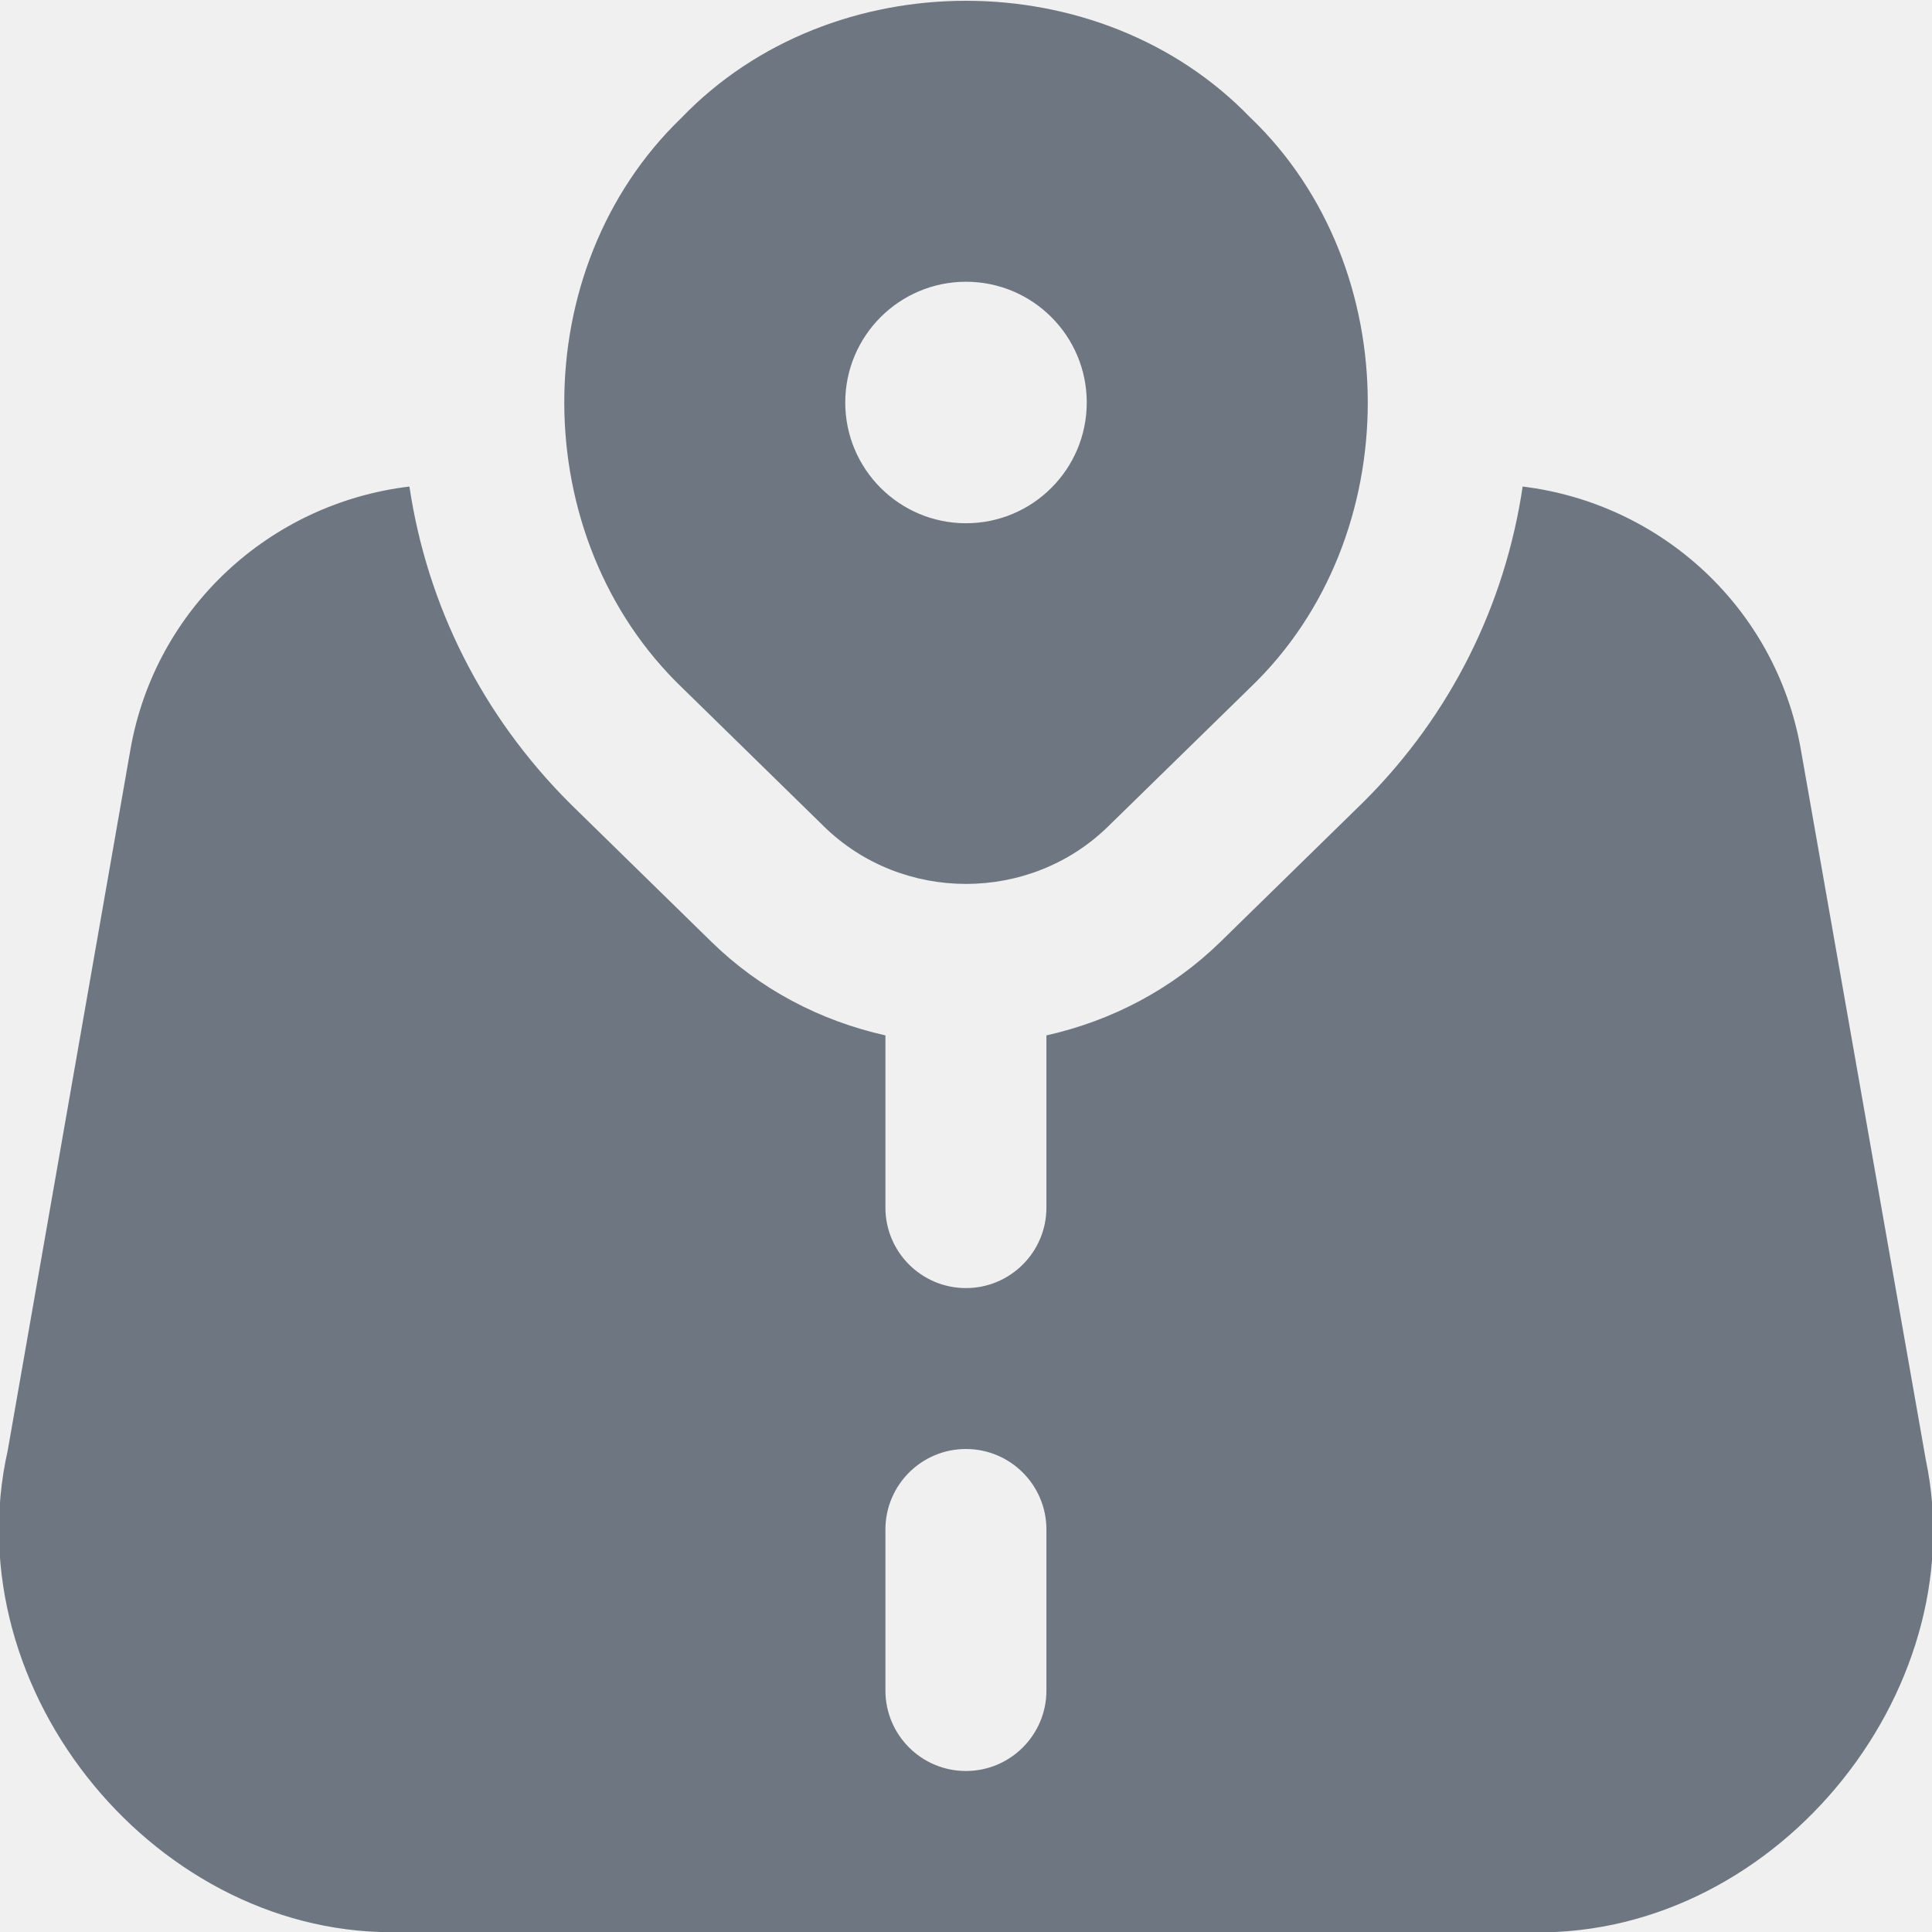
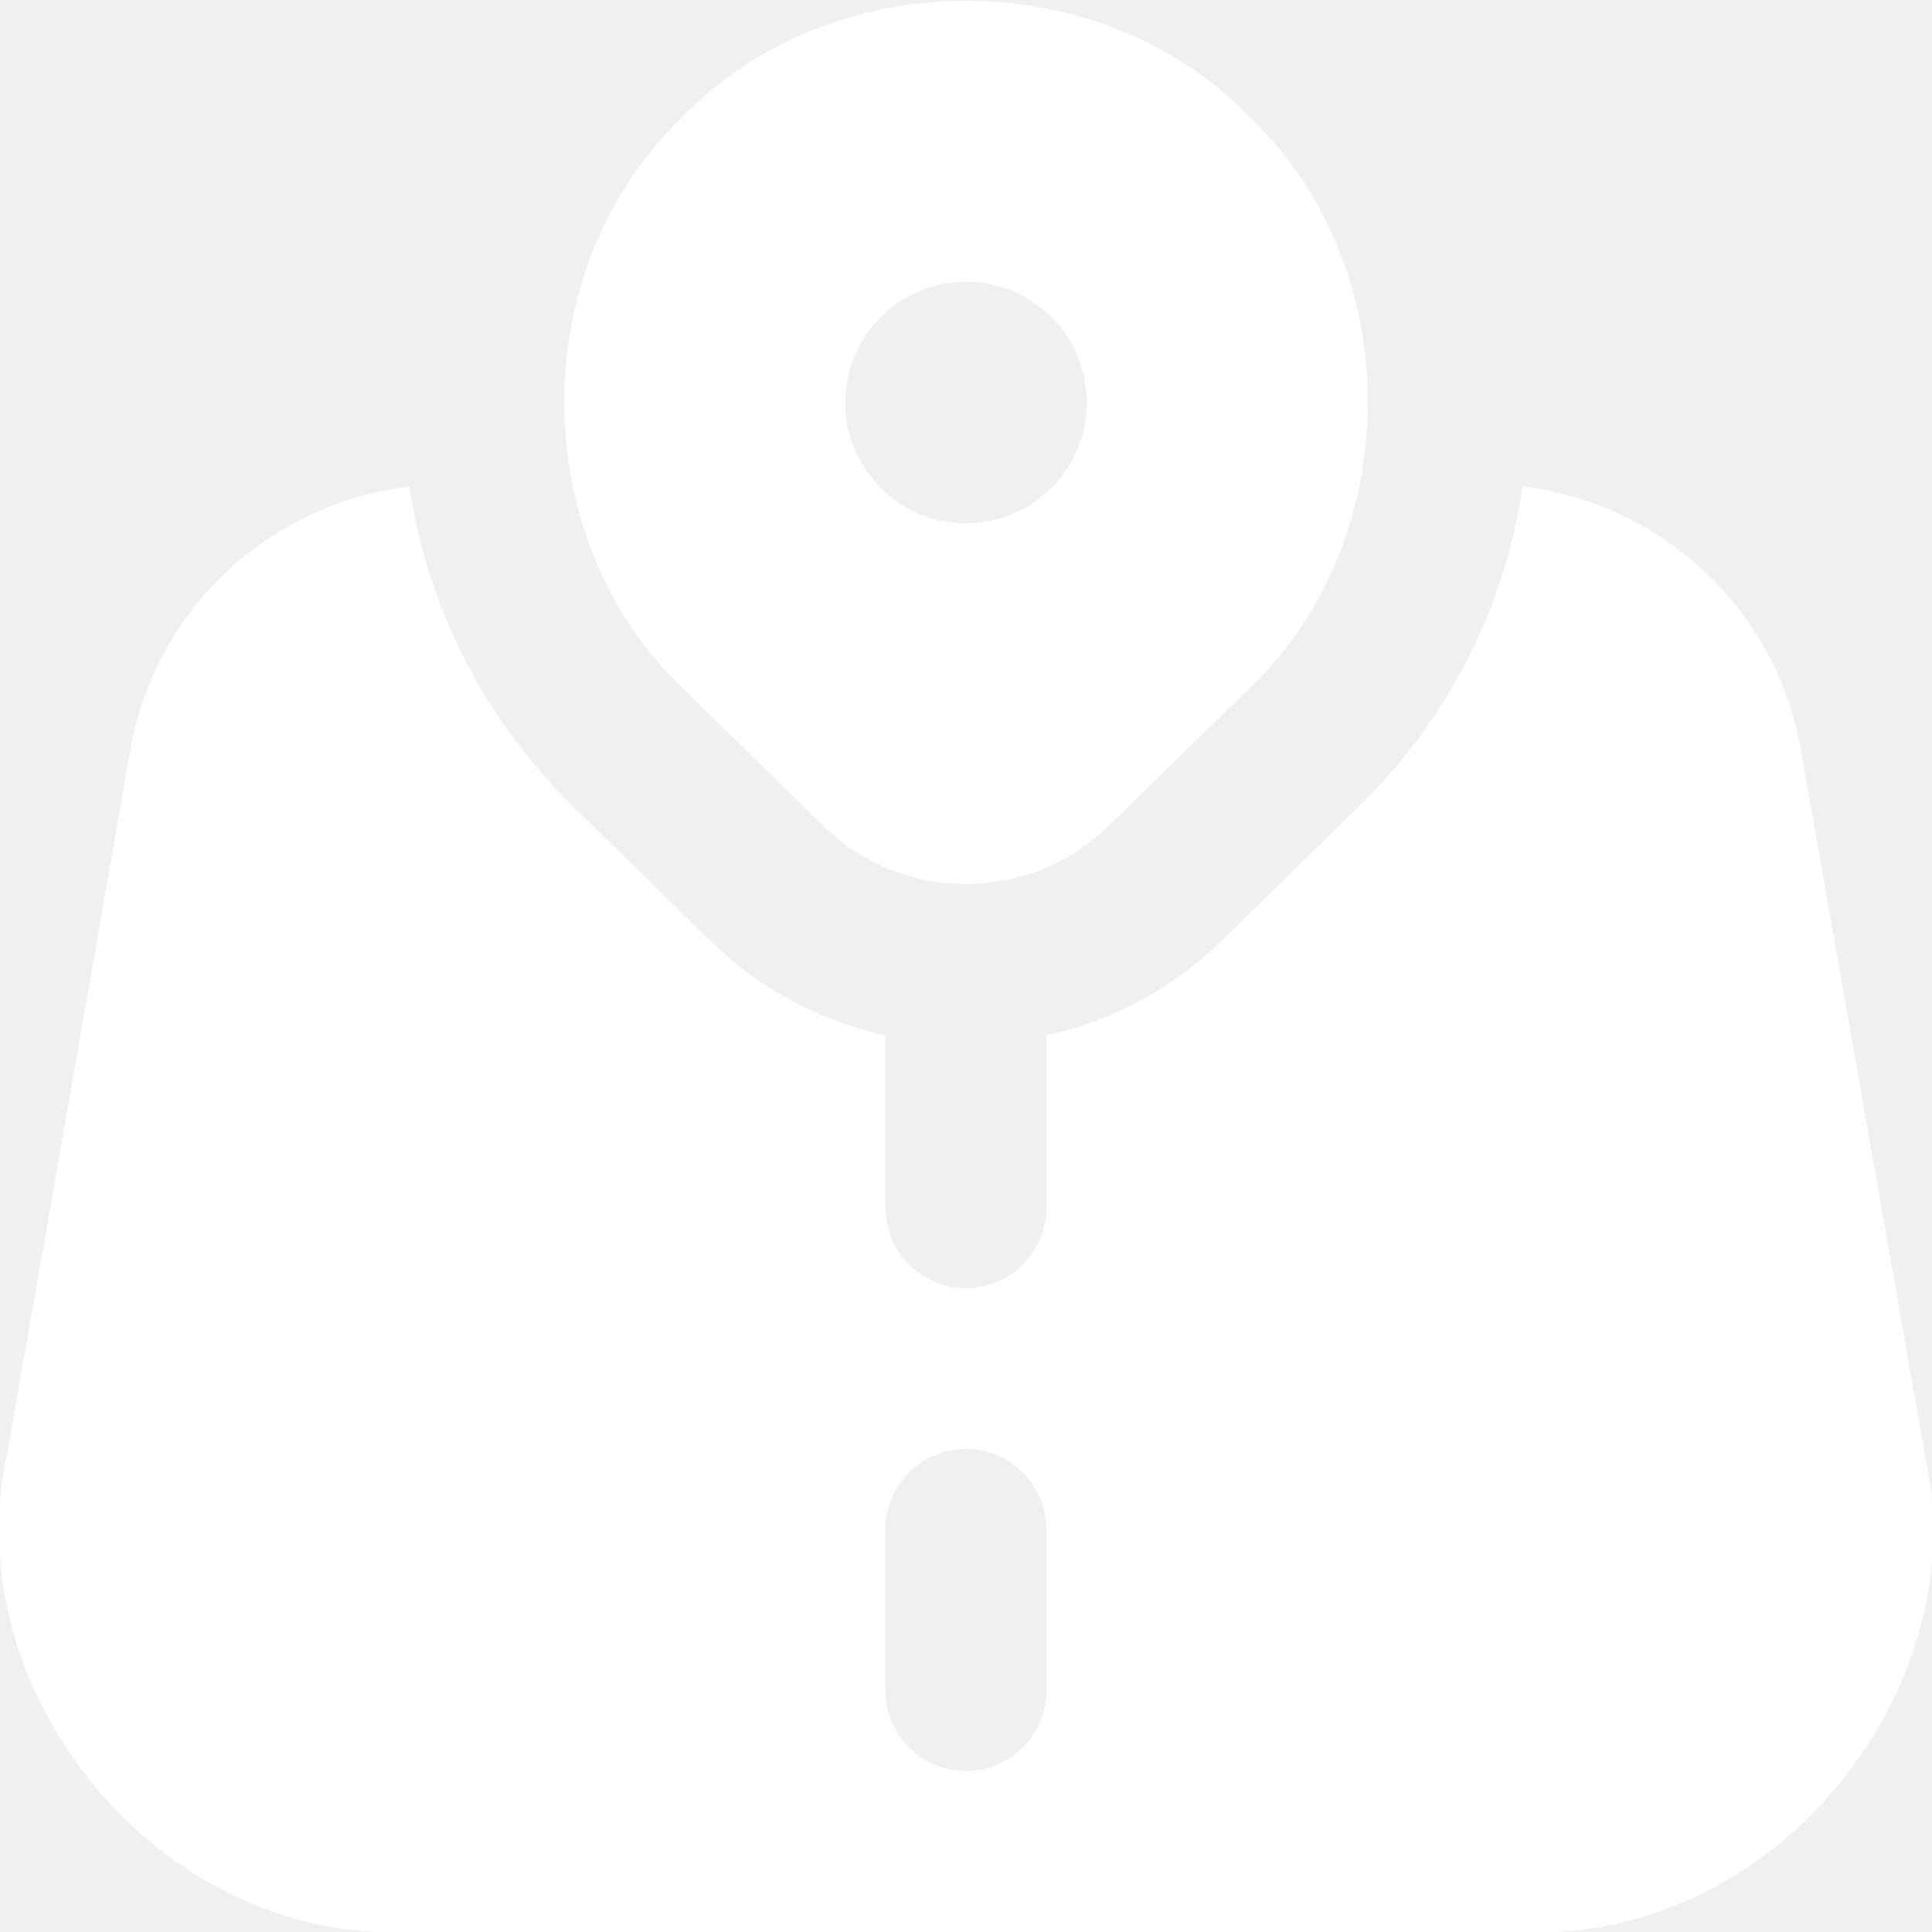
- <svg xmlns="http://www.w3.org/2000/svg" fill="#6e7781" id="Layer_1" data-name="Layer 1" viewBox="0 0 24 24">
+ <svg xmlns="http://www.w3.org/2000/svg" fill="white" id="Layer_1" data-name="Layer 1" viewBox="0 0 24 24">
  <path d="M15.535,1.464c-1.863-1.939-5.207-1.939-7.07,0-1.946,1.873-1.941,5.215,.018,7.088l1.752,1.714c.973,.953,2.559,.952,3.531,0l1.77-1.73c1.94-1.861,1.94-5.211,0-7.072Zm-3.535,5.036c-.828,0-1.5-.672-1.5-1.5s.672-1.5,1.5-1.5,1.5,.672,1.5,1.5-.672,1.5-1.5,1.5Zm11.923,11.634l-1.553-8.827c-.308-1.75-1.729-3.052-3.455-3.263-.219,1.473-.893,2.834-1.966,3.907l-1.785,1.746c-.604,.591-1.353,.983-2.165,1.165v2.139c0,.552-.448,1-1,1s-1-.448-1-1v-2.139c-.812-.182-1.561-.574-2.164-1.165l-1.751-1.713c-1.095-1.092-1.777-2.462-1.998-3.94-1.732,.207-3.159,1.513-3.466,3.268L.096,18.018c-.677,3.014,1.891,6.079,4.904,5.982h13.916c3.087,.14,5.62-2.963,5.007-5.866Zm-10.924,2.866c0,.552-.448,1-1,1s-1-.448-1-1v-2c0-.552,.448-1,1-1s1,.448,1,1v2Z" />
</svg>
